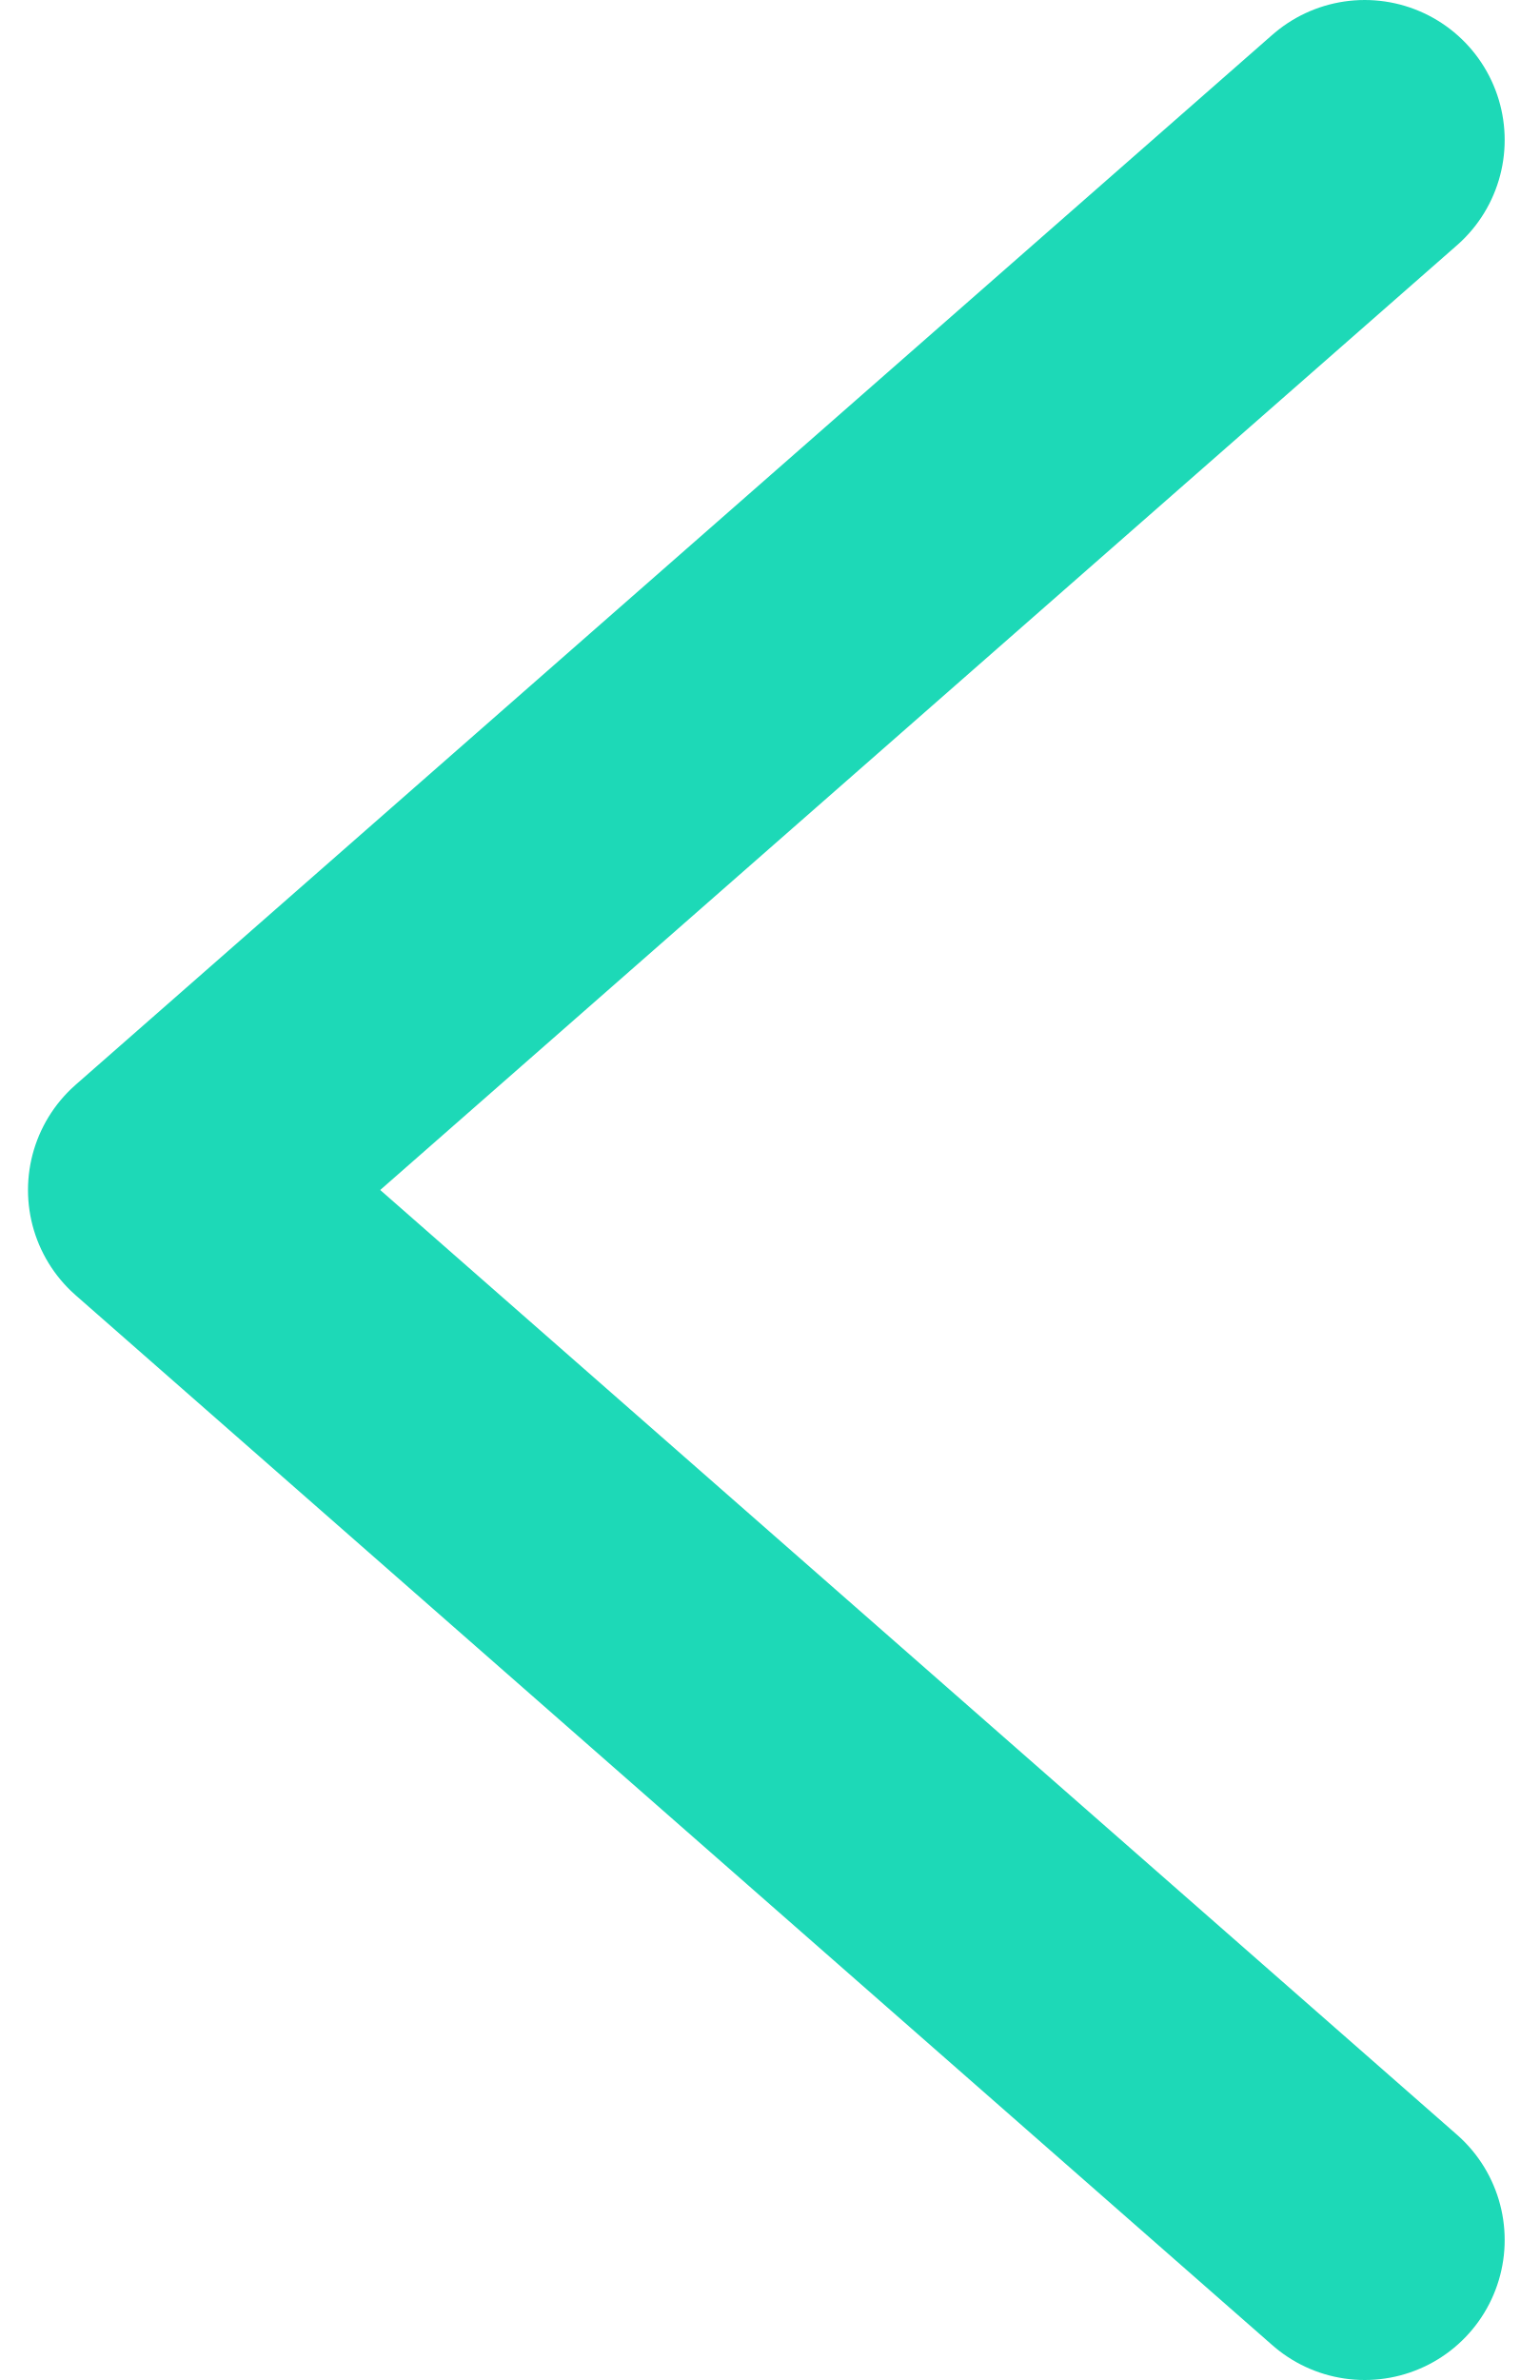
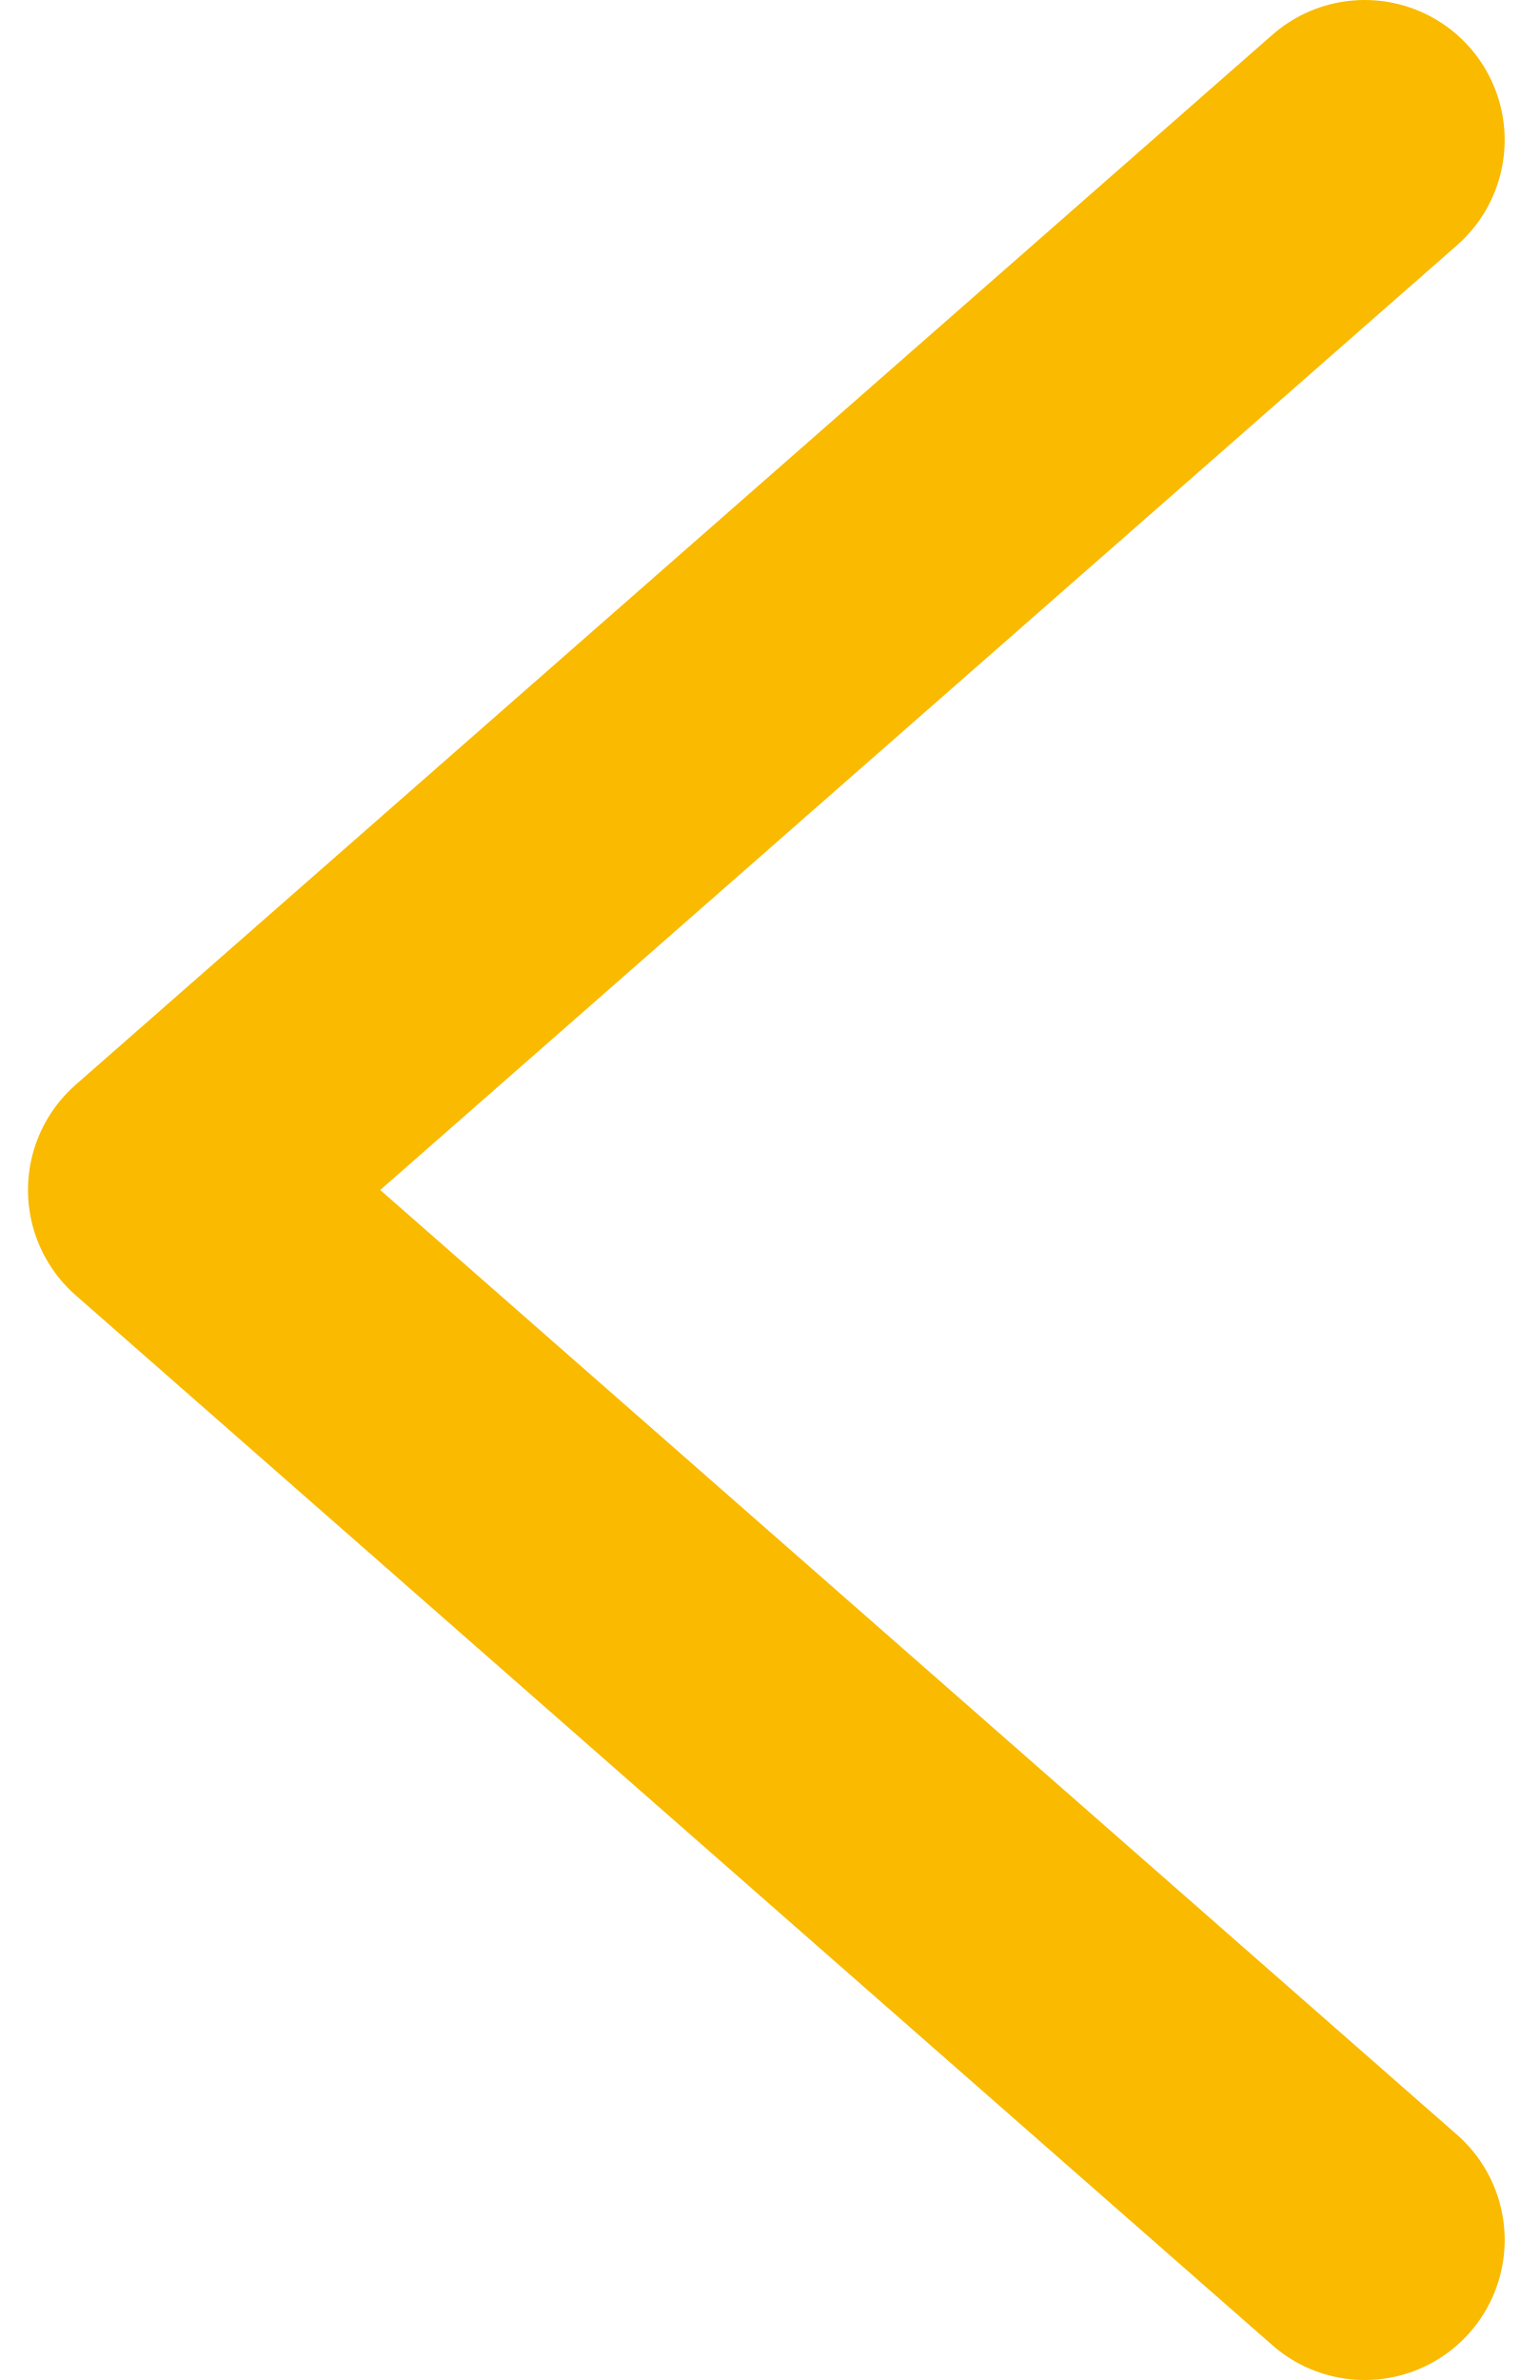
<svg xmlns="http://www.w3.org/2000/svg" width="22" height="34" fill="none">
-   <path d="M19.5 32L2.4 17 19.5 2" stroke="#1DD9B7" stroke-width="4" stroke-linecap="round" stroke-linejoin="round" />
+   <path d="M19.5 32L2.4 17 19.5 2" stroke="#F9BA00" stroke-width="4" stroke-linecap="round" stroke-linejoin="round" />
</svg>
